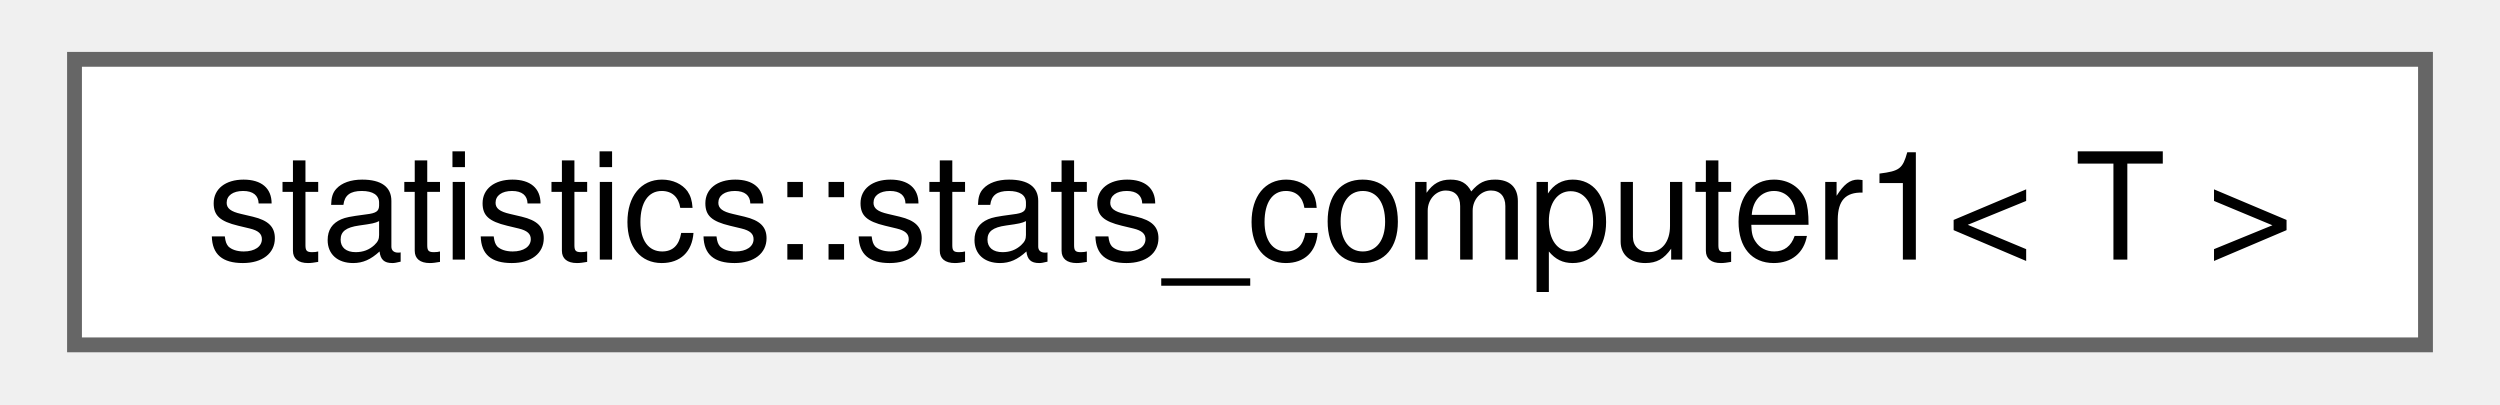
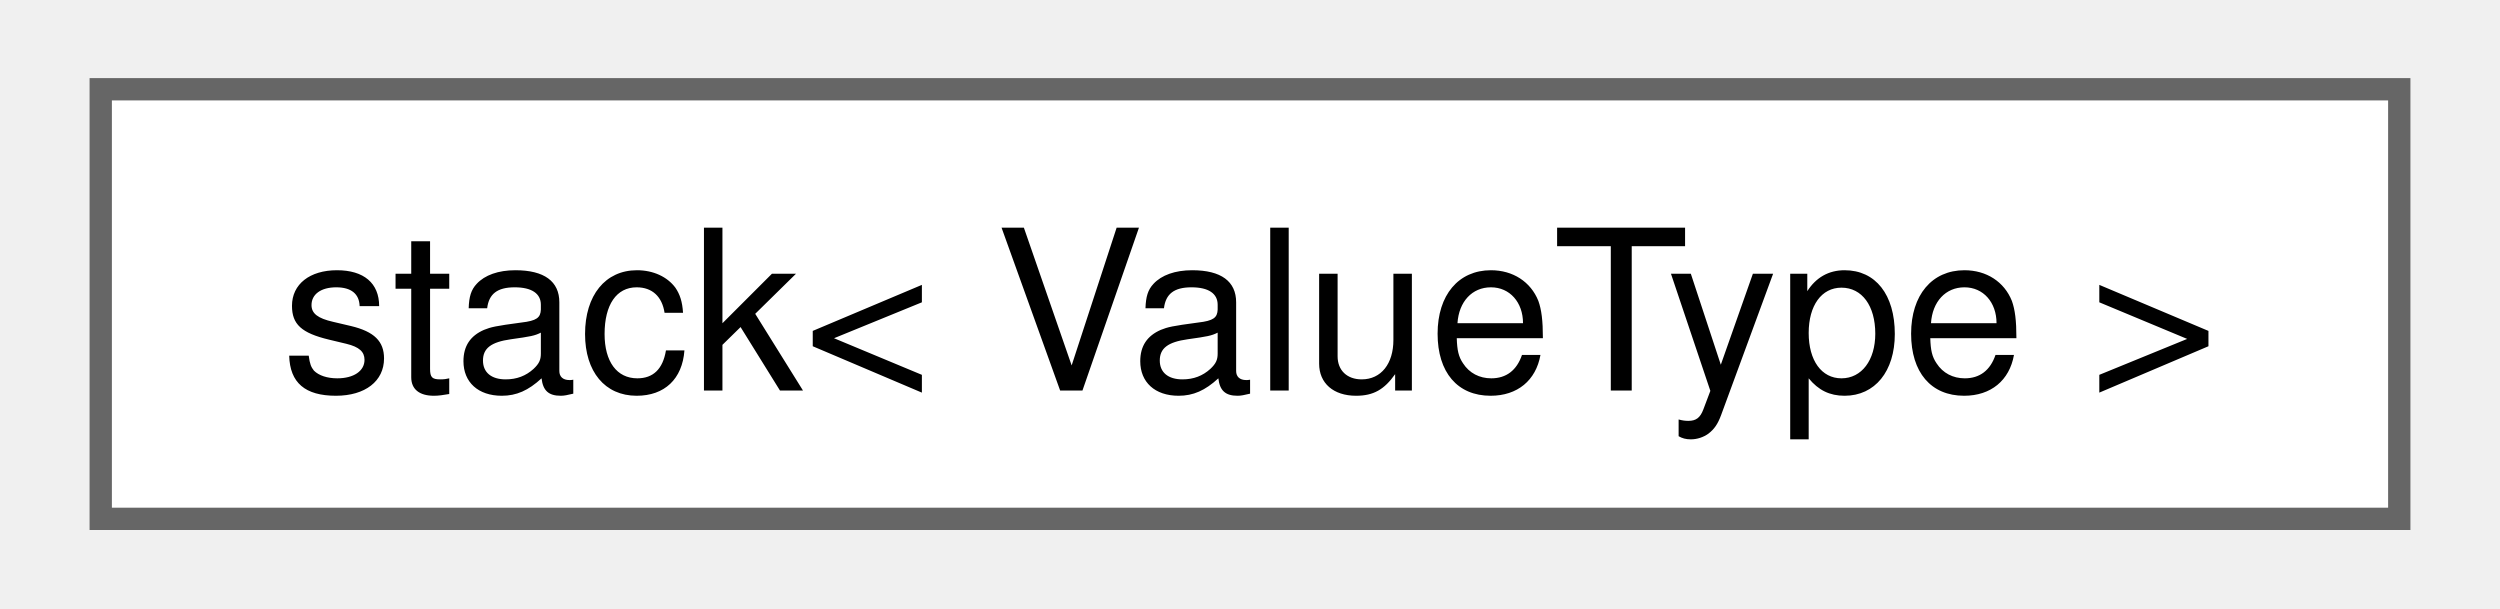
- <svg xmlns="http://www.w3.org/2000/svg" xmlns:xlink="http://www.w3.org/1999/xlink" width="167pt" height="27pt" viewBox="0.00 0.00 166.50 27.25">
+ <svg xmlns="http://www.w3.org/2000/svg" xmlns:xlink="http://www.w3.org/1999/xlink" width="111pt" height="27pt" viewBox="0.00 0.00 111.00 27.25">
  <g id="graph0" class="graph" transform="scale(1 1) rotate(0) translate(4 23.25)">
    <g id="Node000000" class="node">
      <g id="a_Node000000">
-         <a xlink:href="d7/d7c/classstatistics_1_1stats__computer1.html" target="_top" xlink:title=" ">
-           <polygon fill="white" stroke="#666666" points="158.5,-19.25 0,-19.25 0,0 158.5,0 158.5,-19.25" />
-           <text text-anchor="middle" x="79.25" y="-5.75" font-family="Helvetica,sans-Serif" font-size="10.00">statistics::stats_computer1&lt; T &gt;</text>
+         <a xlink:href="d1/dc2/classstack.html" target="_top" xlink:title="for std::invalid_argument">
+           <polygon fill="white" stroke="#666666" points="103,-19.25 0,-19.25 0,0 103,0 103,-19.25" />
+           <text text-anchor="middle" x="51.5" y="-5.75" font-family="Helvetica,sans-Serif" font-size="10.00">stack&lt; ValueType &gt;</text>
        </a>
      </g>
    </g>
  </g>
</svg>
